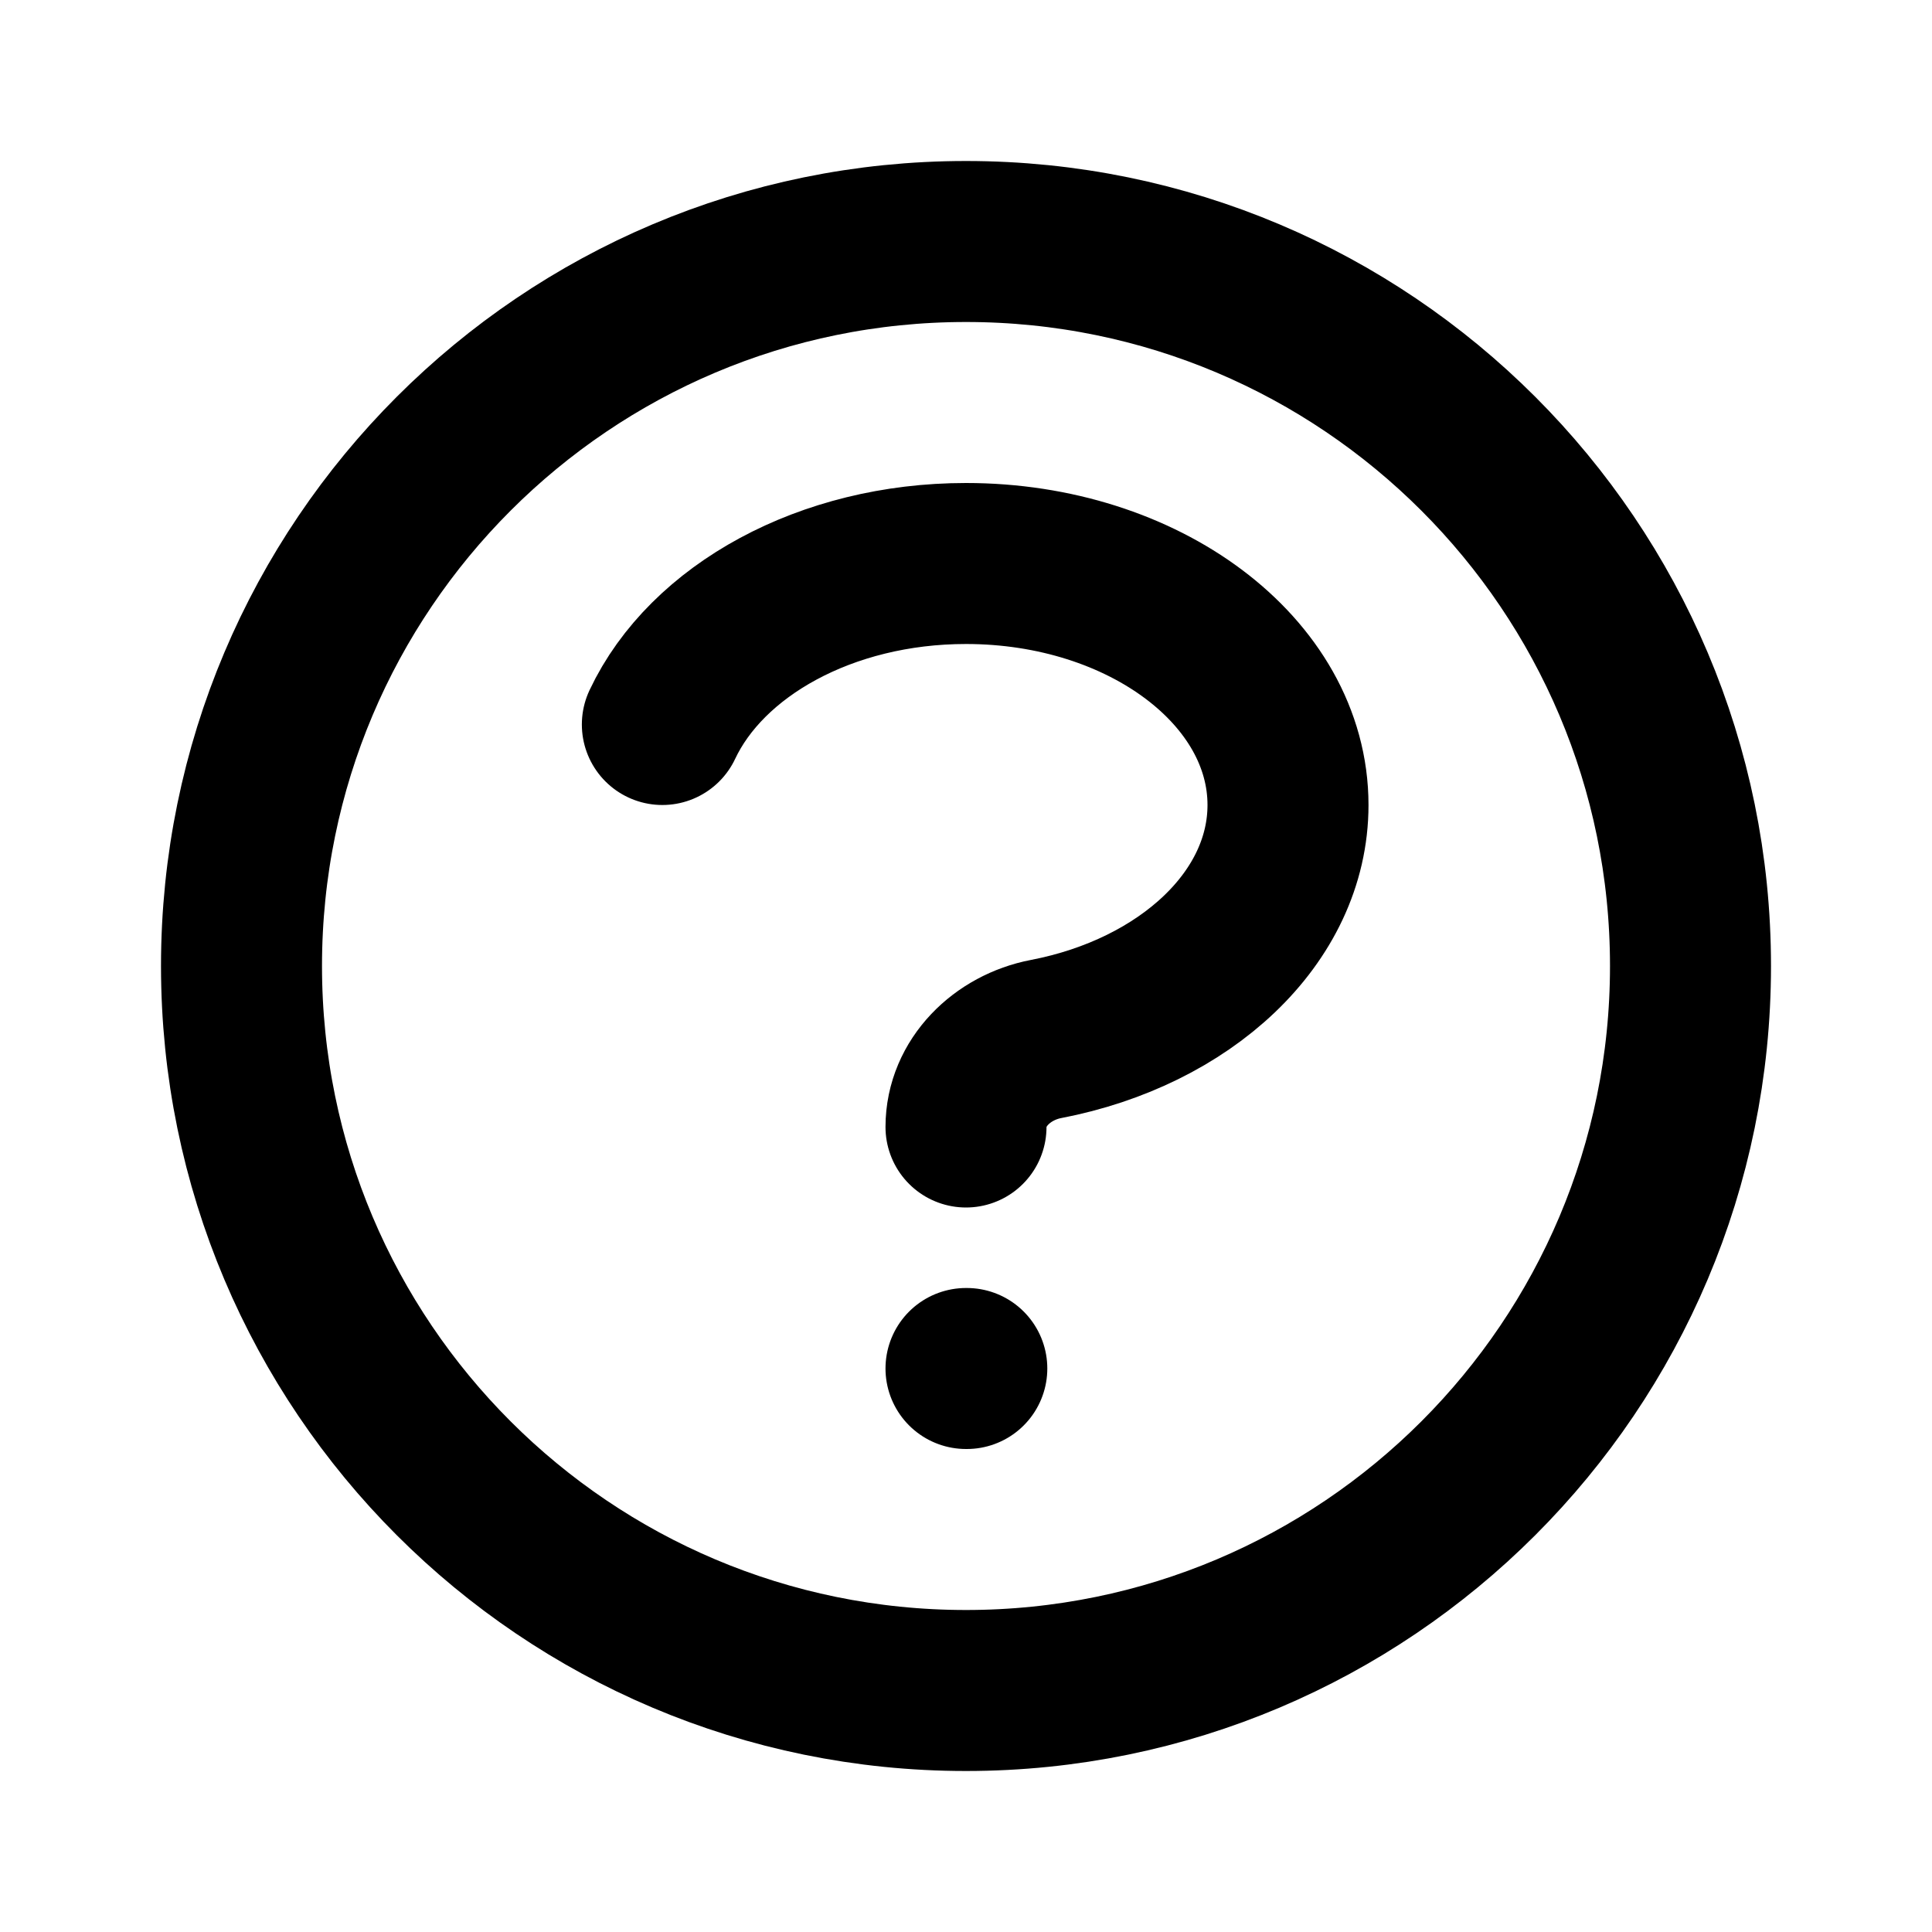
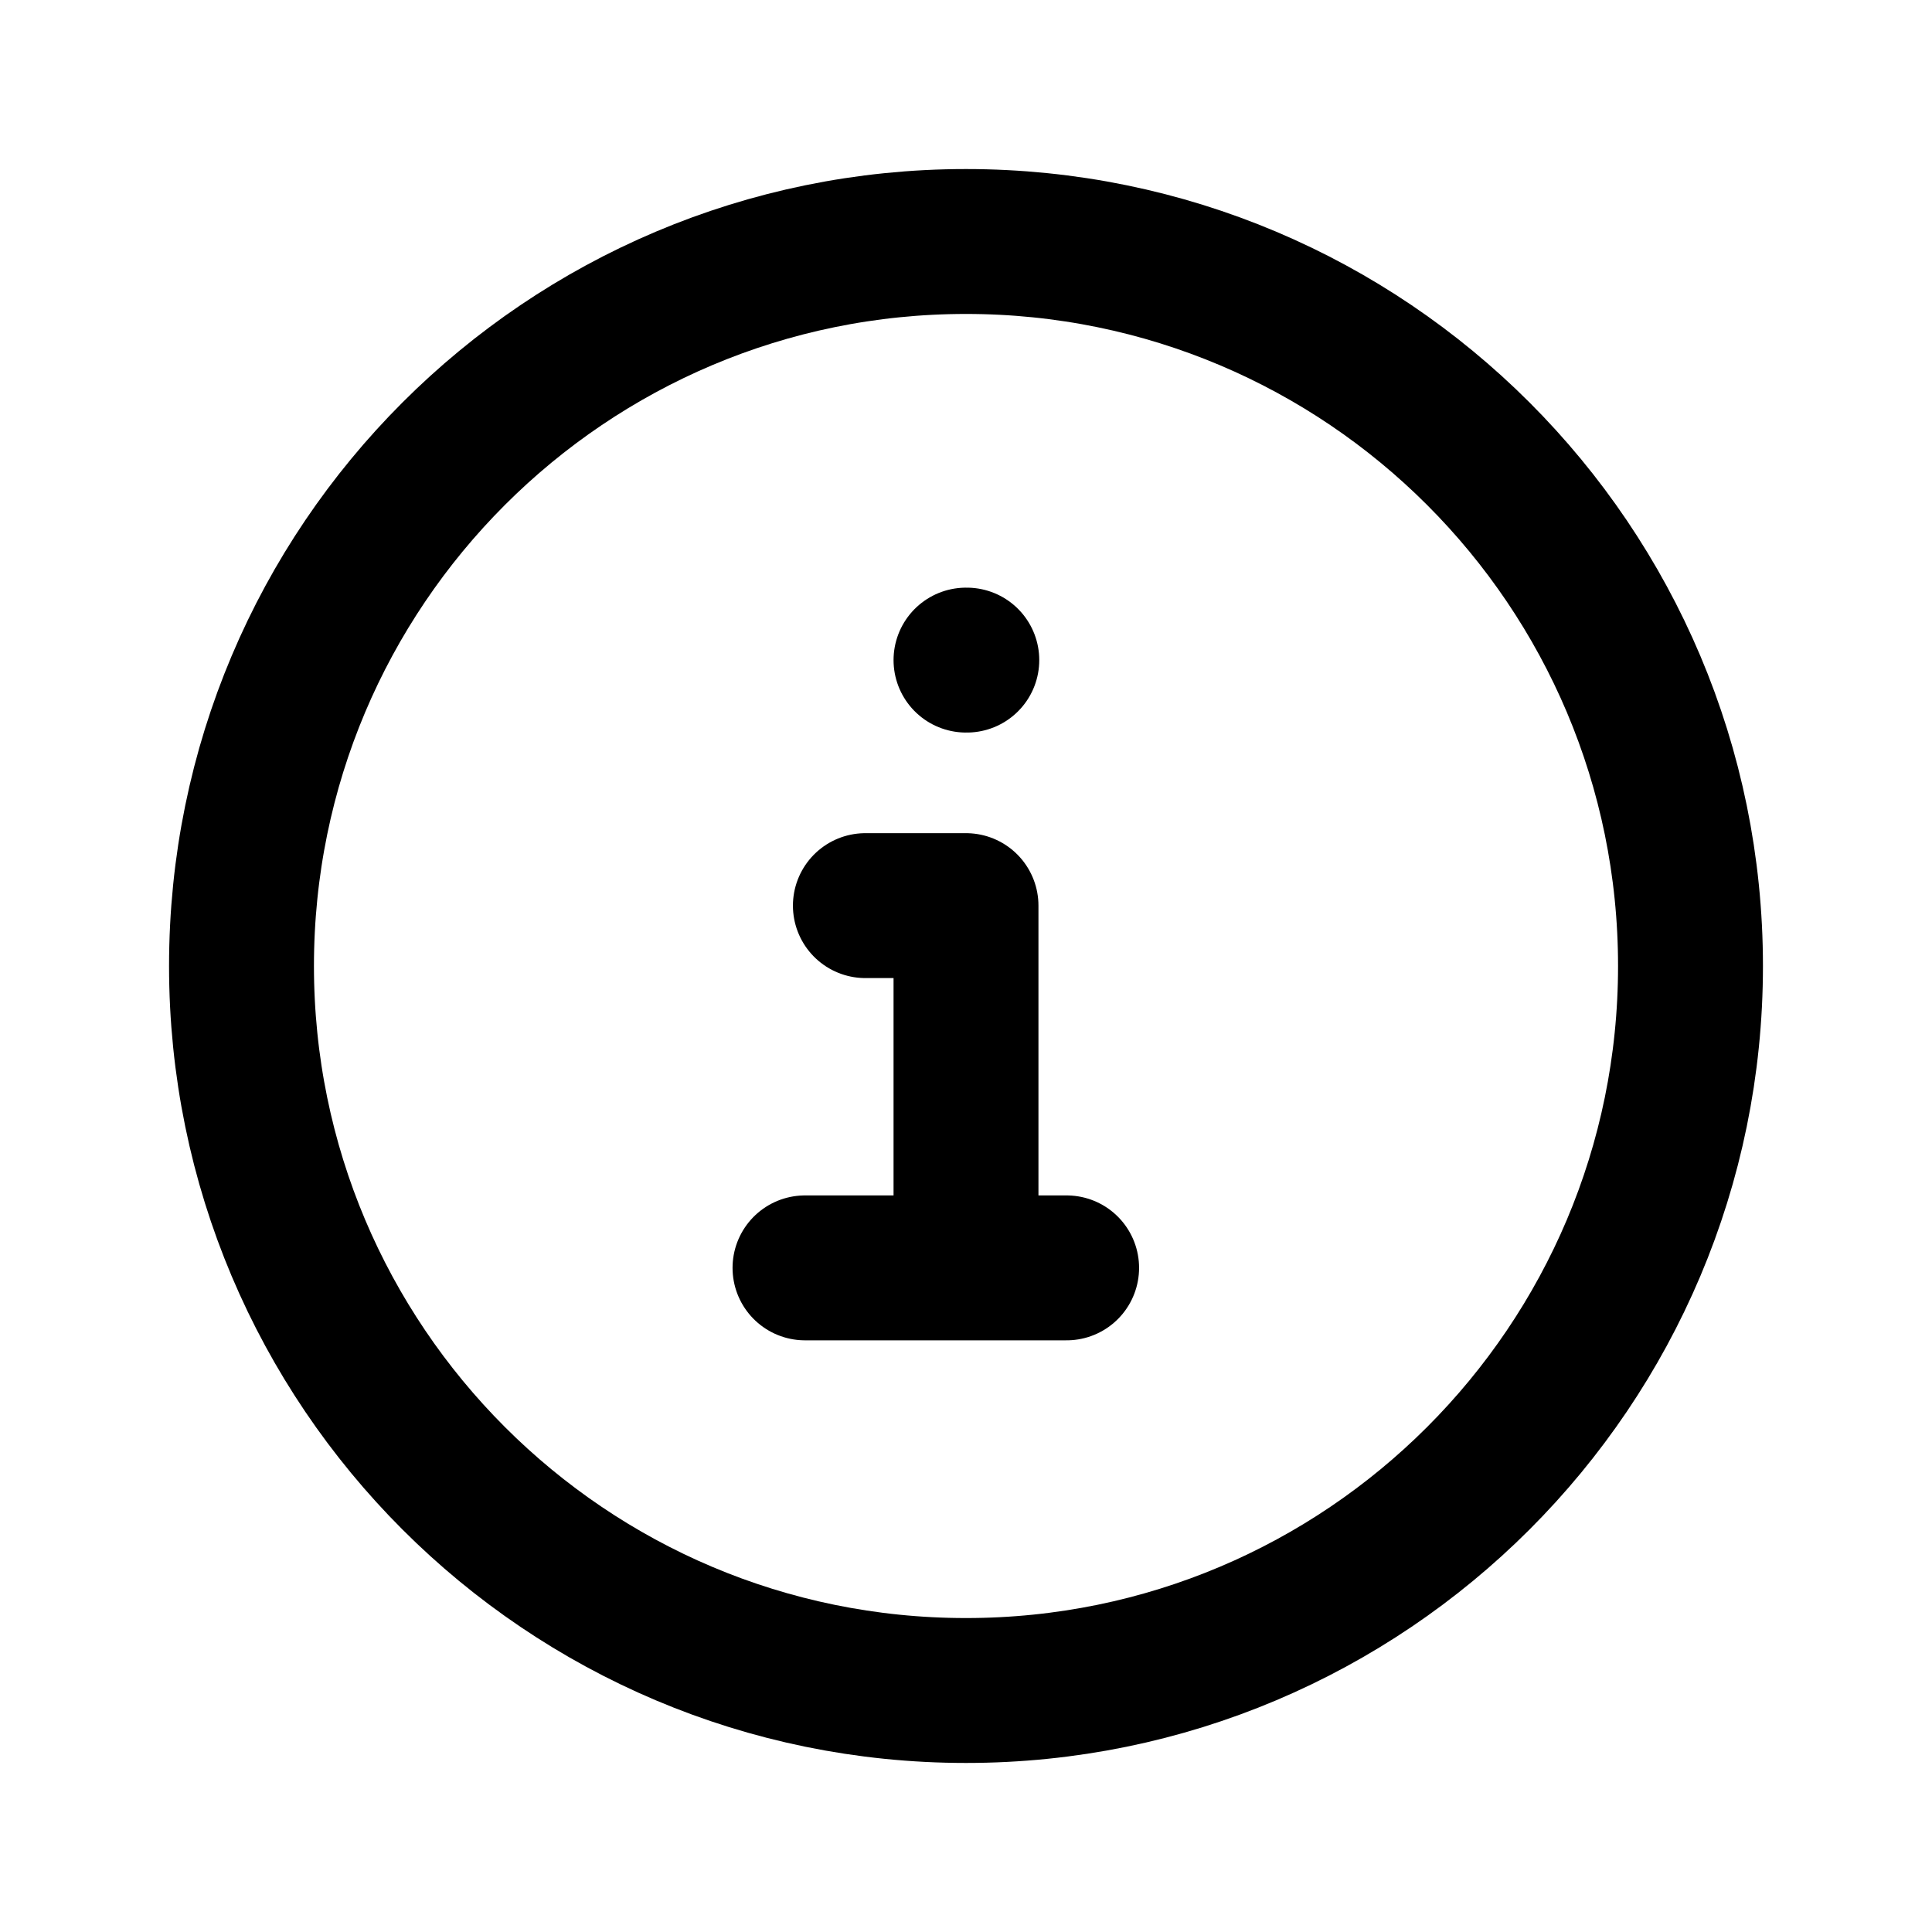
- <svg xmlns="http://www.w3.org/2000/svg" fill="none" viewBox="0 0 24 24" stroke="currentColor" stroke-width="2">
-   <path stroke-linecap="round" stroke-linejoin="round" d="M8.228 9c.549-1.165 2.03-2 3.772-2 2.21 0 4 1.343 4 3 0 1.4-1.278 2.575-3.006 2.907-.542.104-.994.54-.994 1.093m0 3h.01M21 12a9 9 0 11-18 0 9 9 0 0118 0z" />
+ <svg xmlns="http://www.w3.org/2000/svg" viewBox="0 0 24 24" fill="none" stroke="currentColor" stroke-width="1.8">
+   <circle cx="12" cy="12" r="9" />
+   <path stroke-linecap="round" stroke-linejoin="round" d="M12 8.2h.01" />
+   <path stroke-linecap="round" stroke-linejoin="round" d="M10.75 11.25h1.25v4.5m0 0h1.25m-1.25 0H10" />
</svg>
